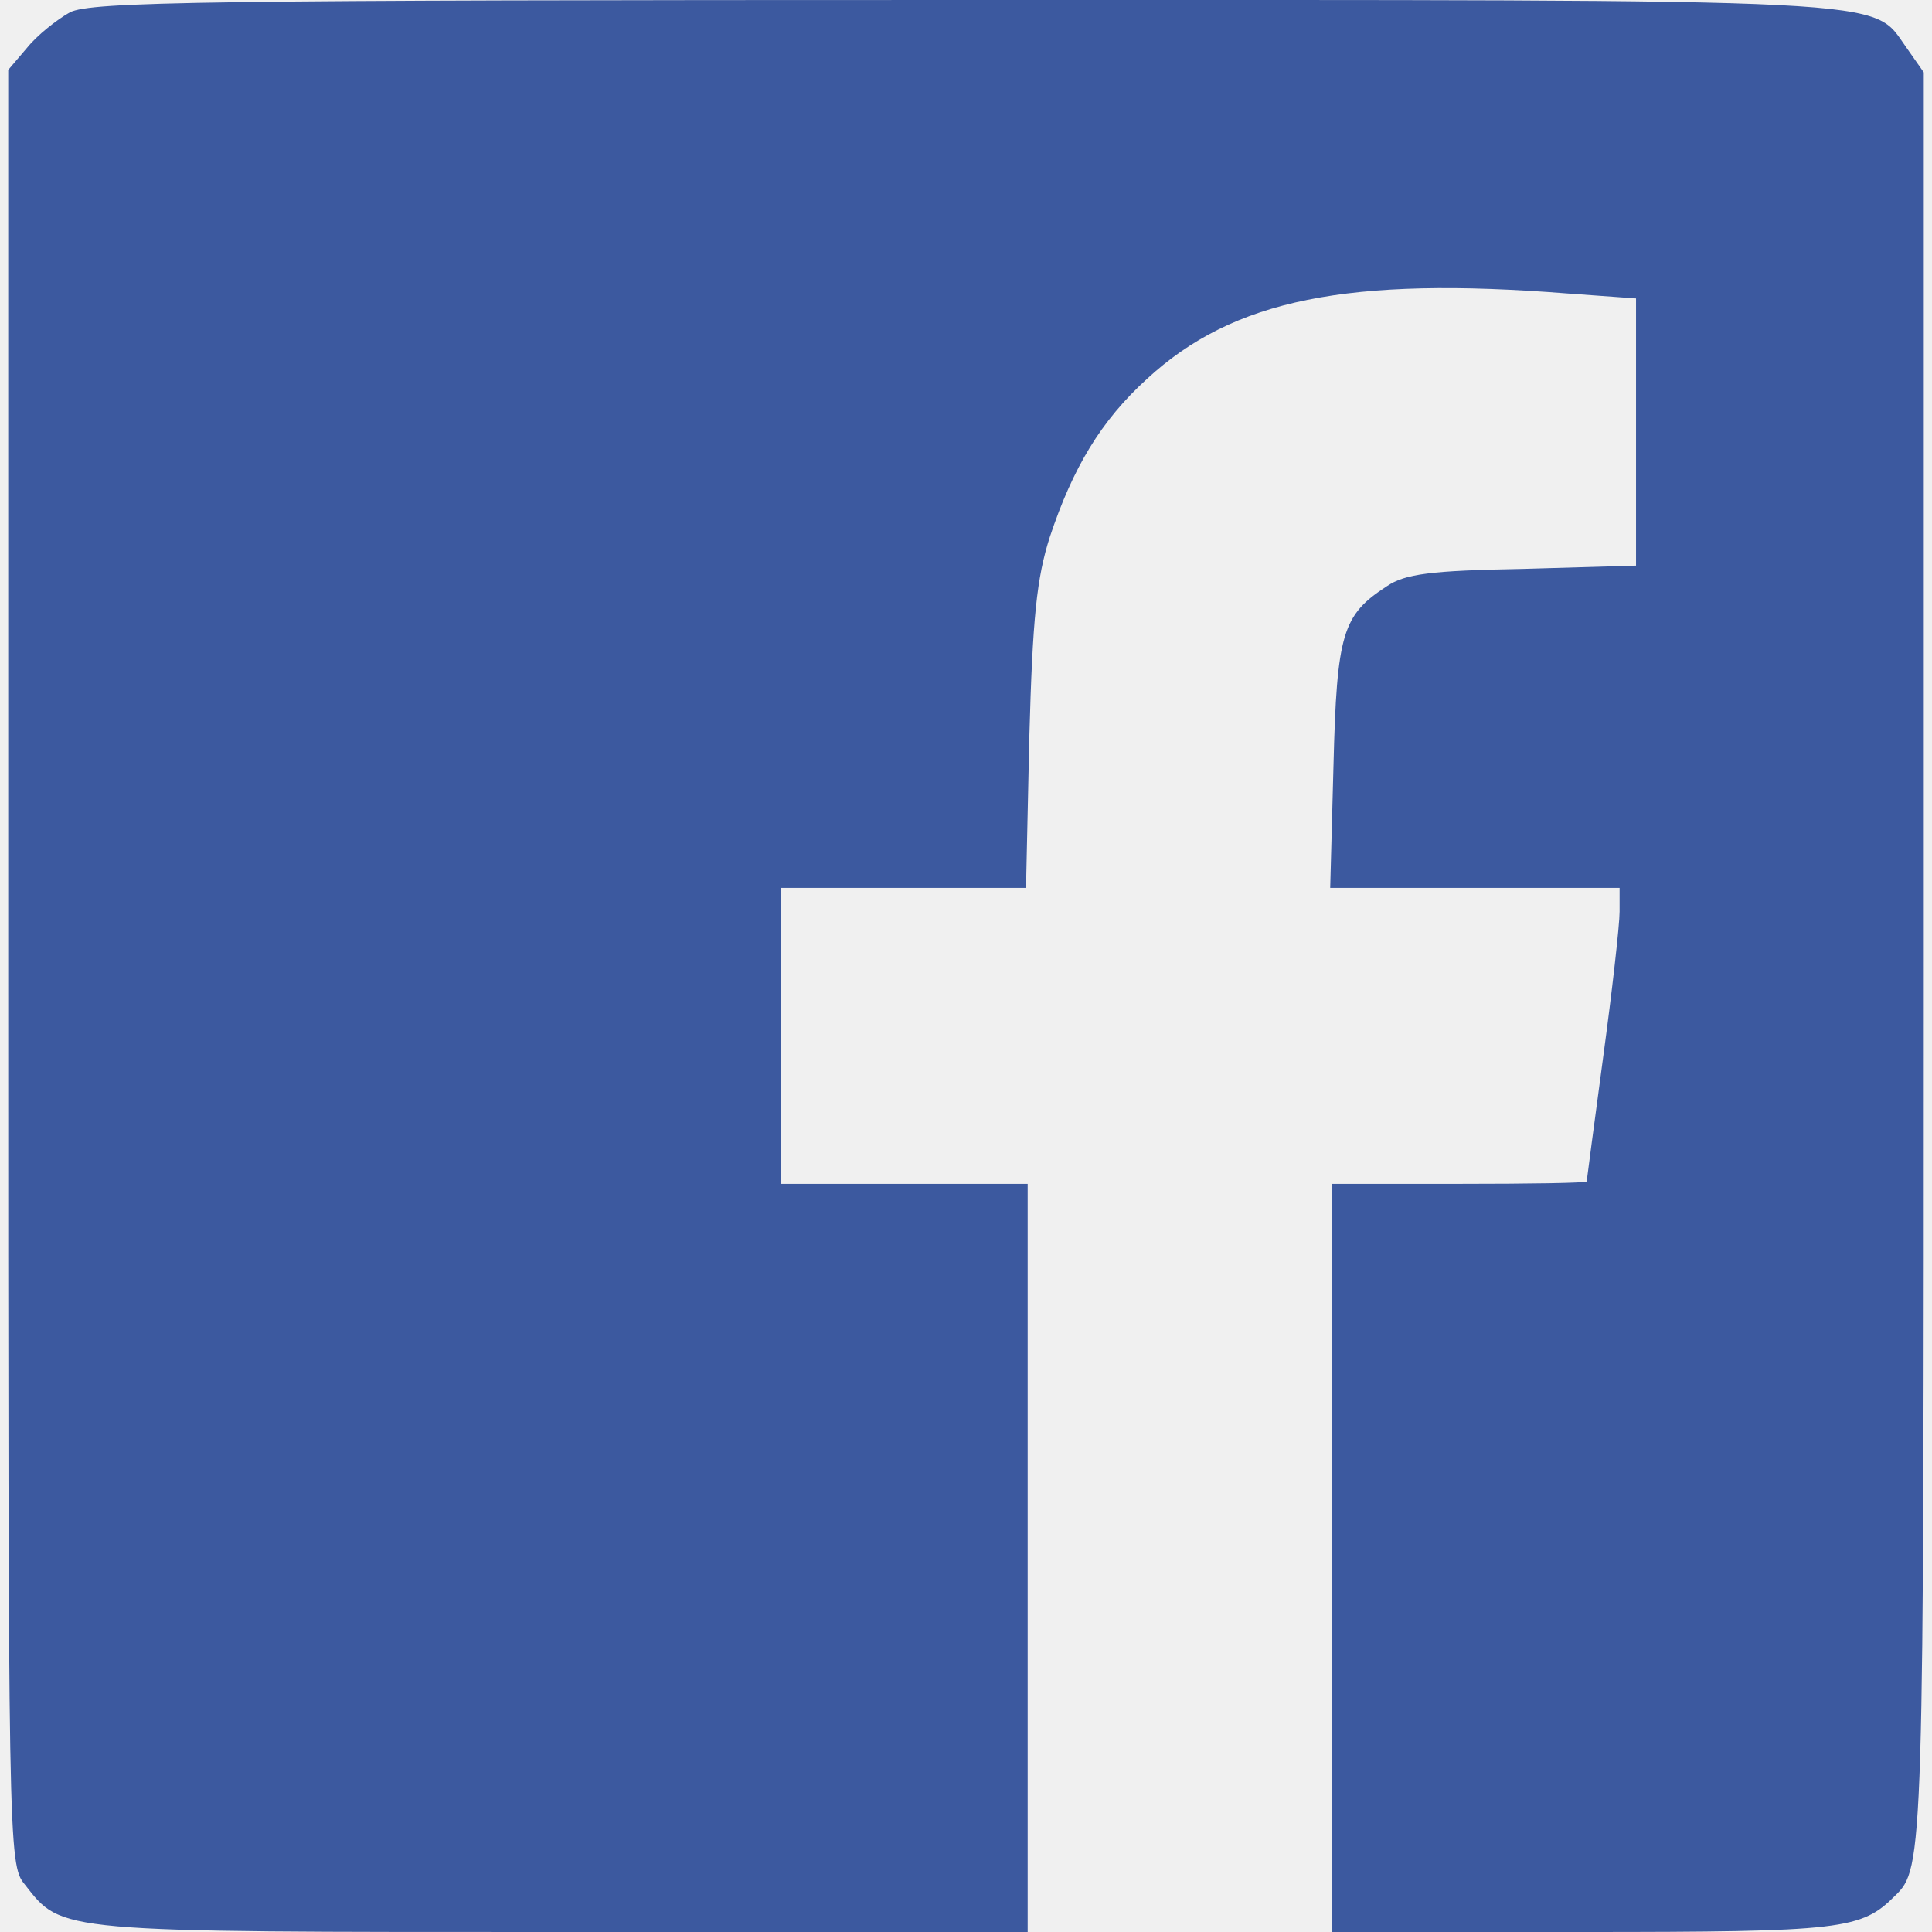
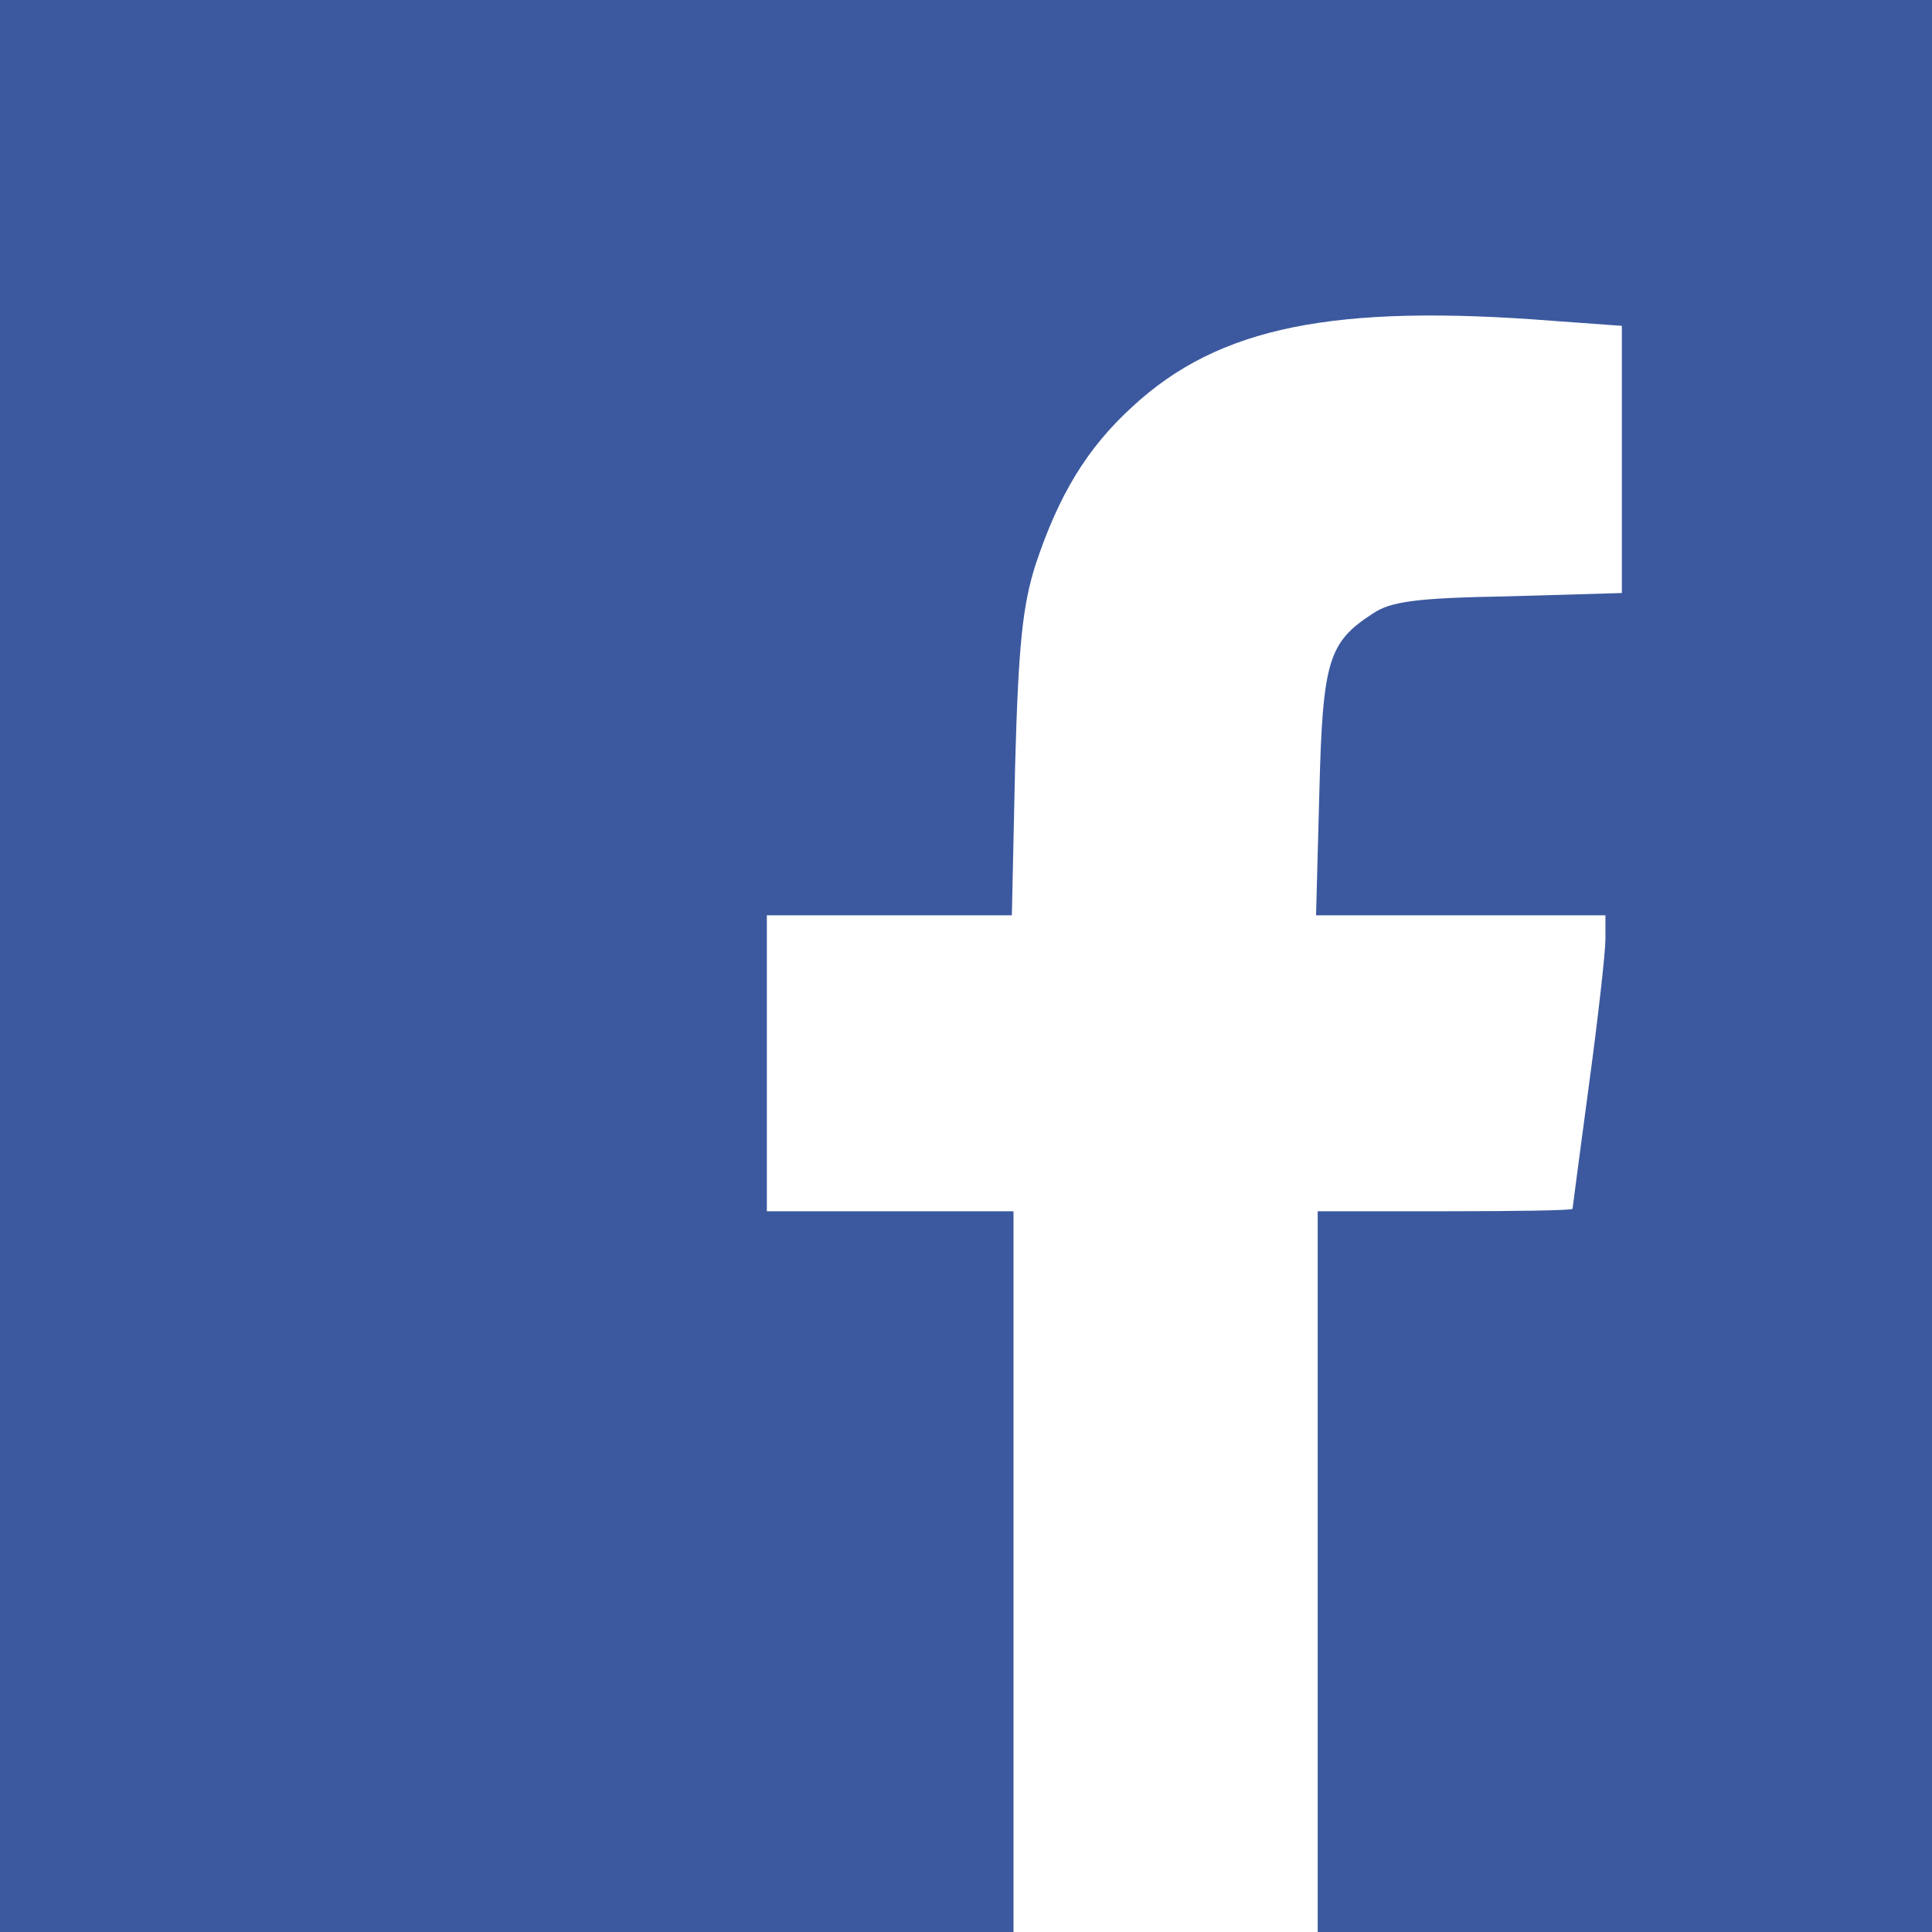
- <svg xmlns="http://www.w3.org/2000/svg" version="1.0" width="235pt" height="235pt" viewBox="0 0 235 235" preserveAspectRatio="xMidYMid meet">
-   <g transform="translate(0,235) scale(0.1,-0.1)" fill="#3C599F" stroke="none">
-     <path d="M85 2335 c-16 -9 -40 -28 -52 -43 l-23 -27 0 -1091 c0 -1071 0 -1092 20 -1116 46 -59 36 -58 654 -58 l566 0 0 455 0 455 -150 0 -150 0 0 180 0 180 149 0 149 0 4 183 c4 146 9 194 25 244 28 84 62 141 118 192 105 97 245 125 512 104 l83 -6 0 -163 0 -162 -138 -4 c-111 -2 -143 -6 -165 -21 -54 -35 -61 -57 -65 -218 l-4 -149 176 0 176 0 0 -29 c0 -16 -9 -96 -20 -177 -11 -82 -20 -150 -20 -151 0 -2 -70 -3 -155 -3 l-155 0 0 -455 0 -455 305 0 c317 0 339 3 380 44 35 34 35 43 35 1136 l0 1082 -21 30 c-44 61 9 58 -1146 58 -928 0 -1062 -2 -1088 -15z" />
+ <svg xmlns="http://www.w3.org/2000/svg" width="235" height="235" preserveAspectRatio="xMidYMid meet">
+   <g>
+     <rect id="svg_3" fill="#3C599F" height="235" width="235" y="0" x="0" />
+     <g id="svg_1" transform="translate(52 144) scale(0.1, -0.1)">
+       <path fill="#FFF" d="m712.778,-943.333l0,455l0,455l-150,0l-150,0l0,180l0,180l149,0l149,0l4,183c4,146 9,194 25,244c28,84 62,141 118,192c105,97 245,125 512,104l83,-6l0,-163l0,-162l-138,-4c-111,-2 -143,-6 -165,-21c-54,-35 -61,-57 -65,-218l-4,-149l176,0l176,0l0,-29c0,-16 -9,-96 -20,-177c-11,-82 -20,-150 -20,-151c0,-2 -70,-3 -155,-3l-155,0l0,-455l0,-455l-370,0z" id="svg_2" />
+     </g>
  </g>
</svg>
